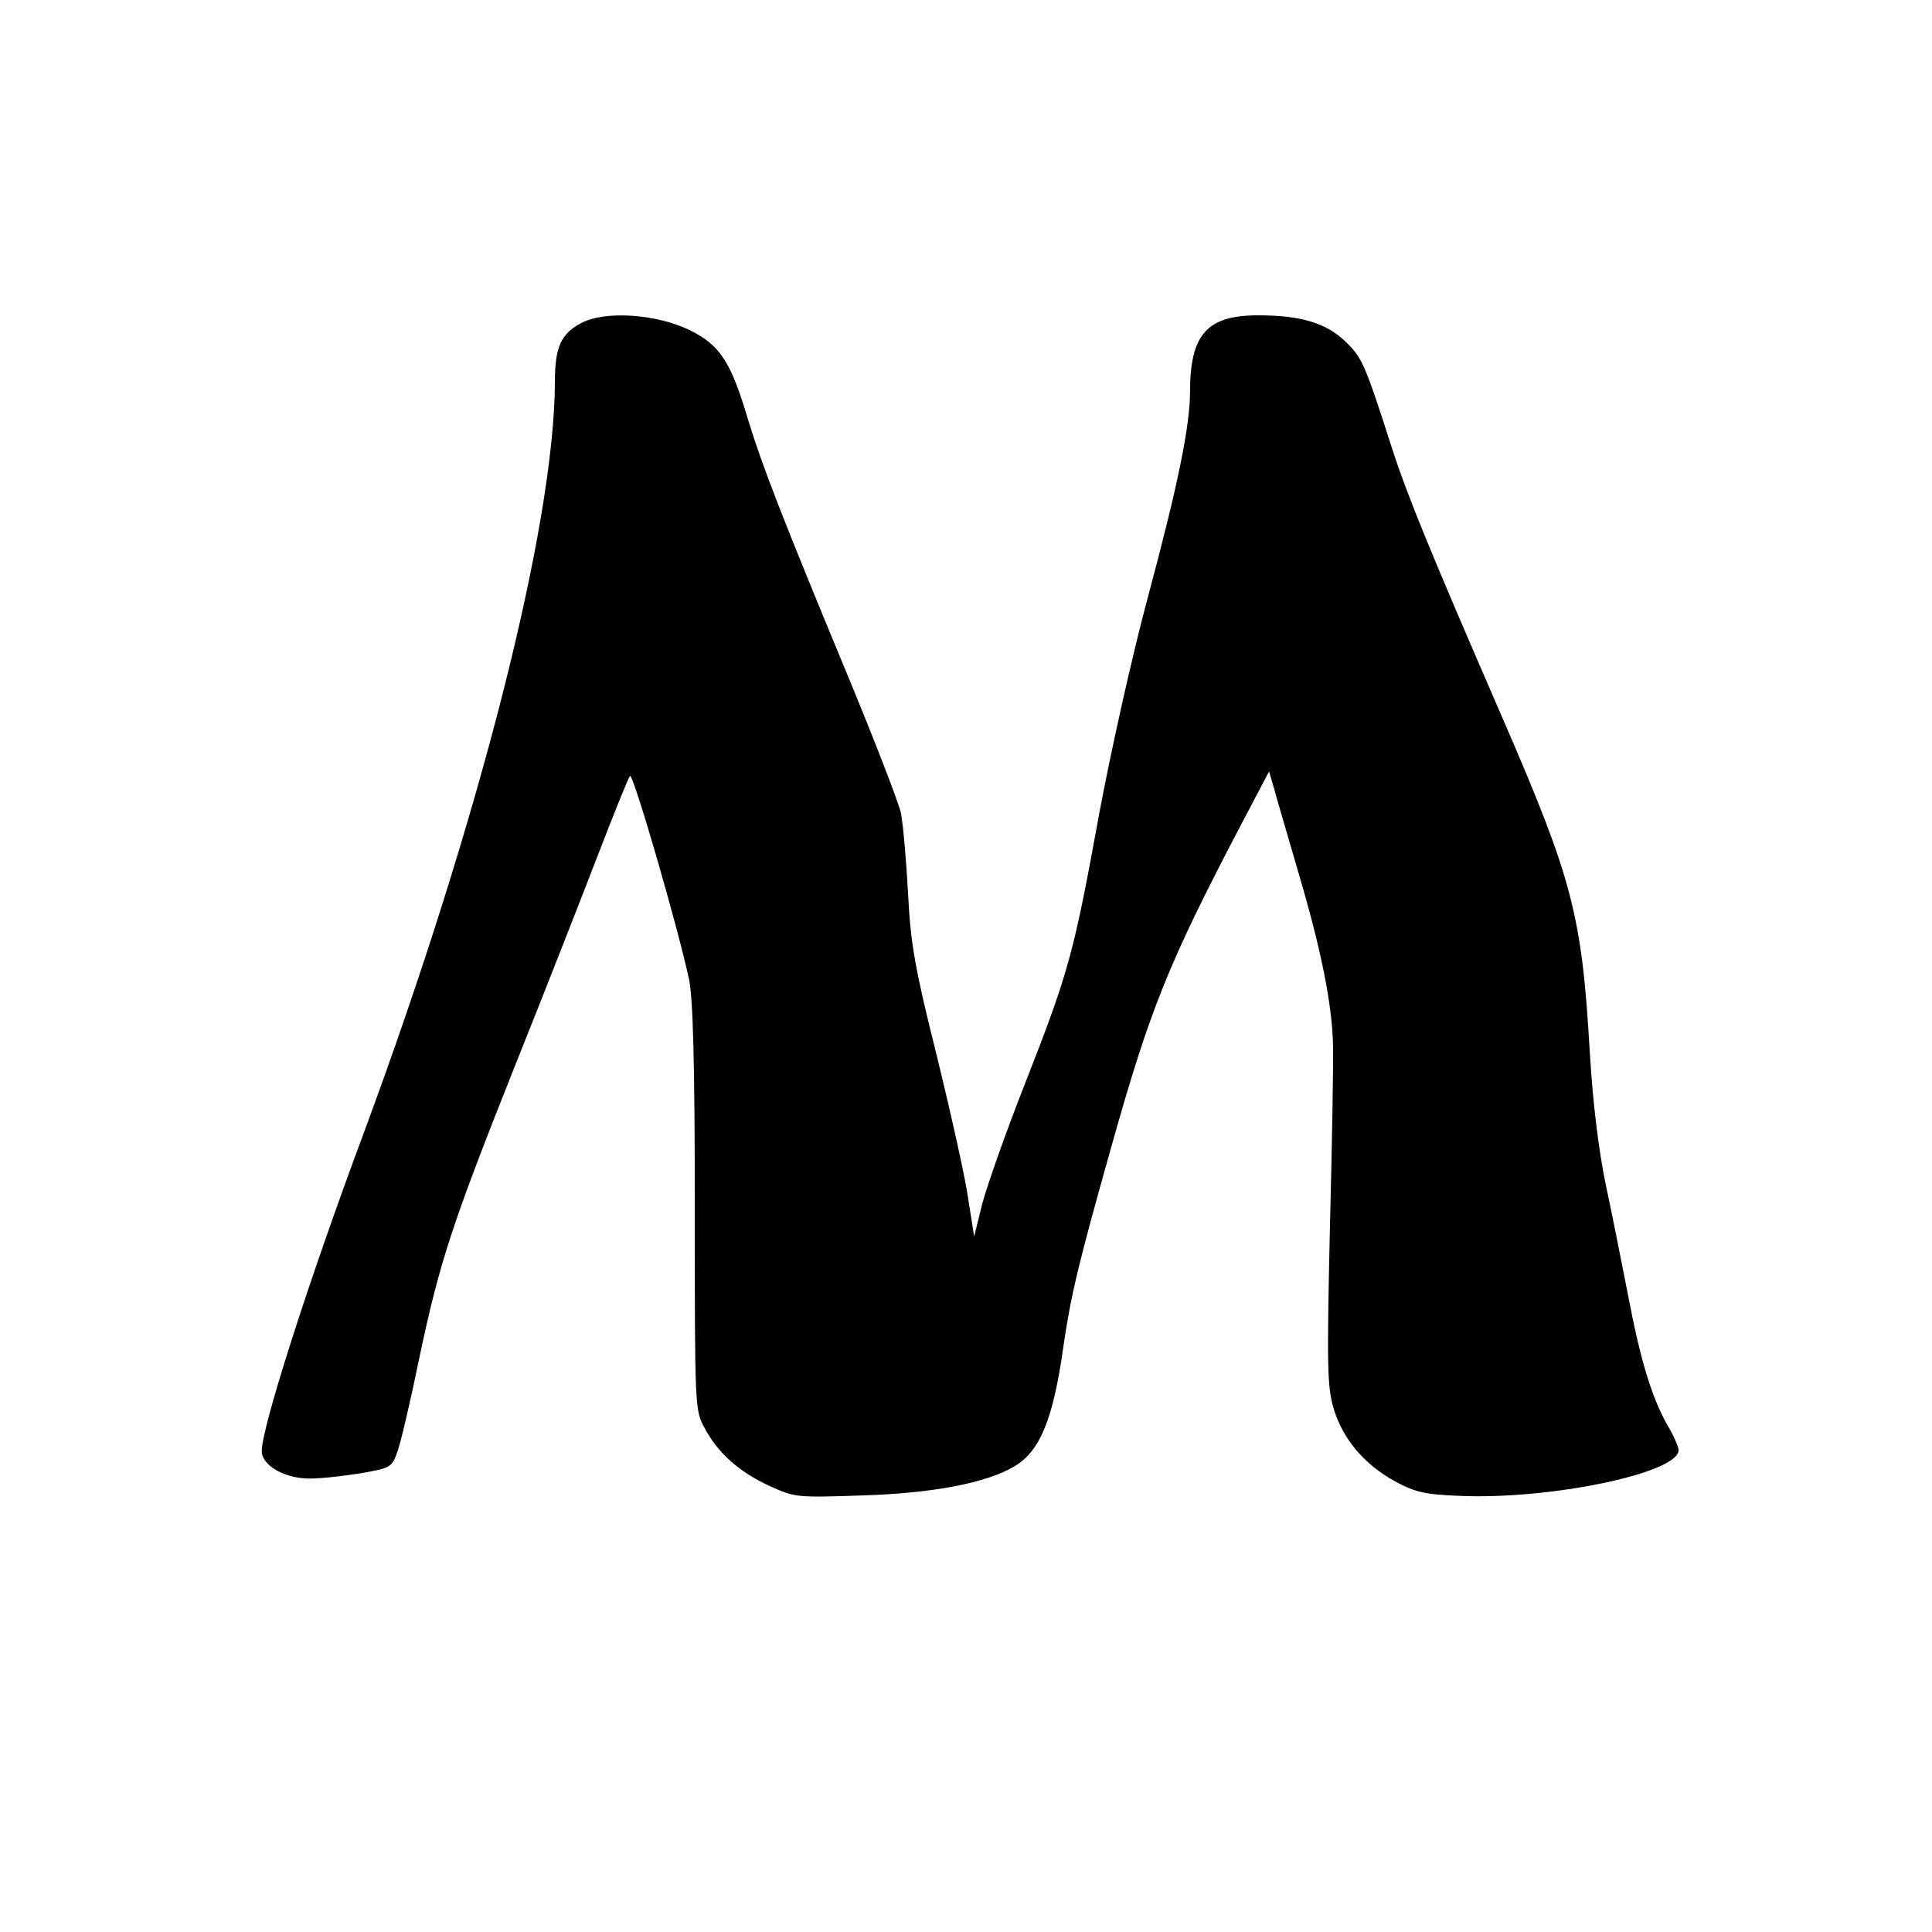
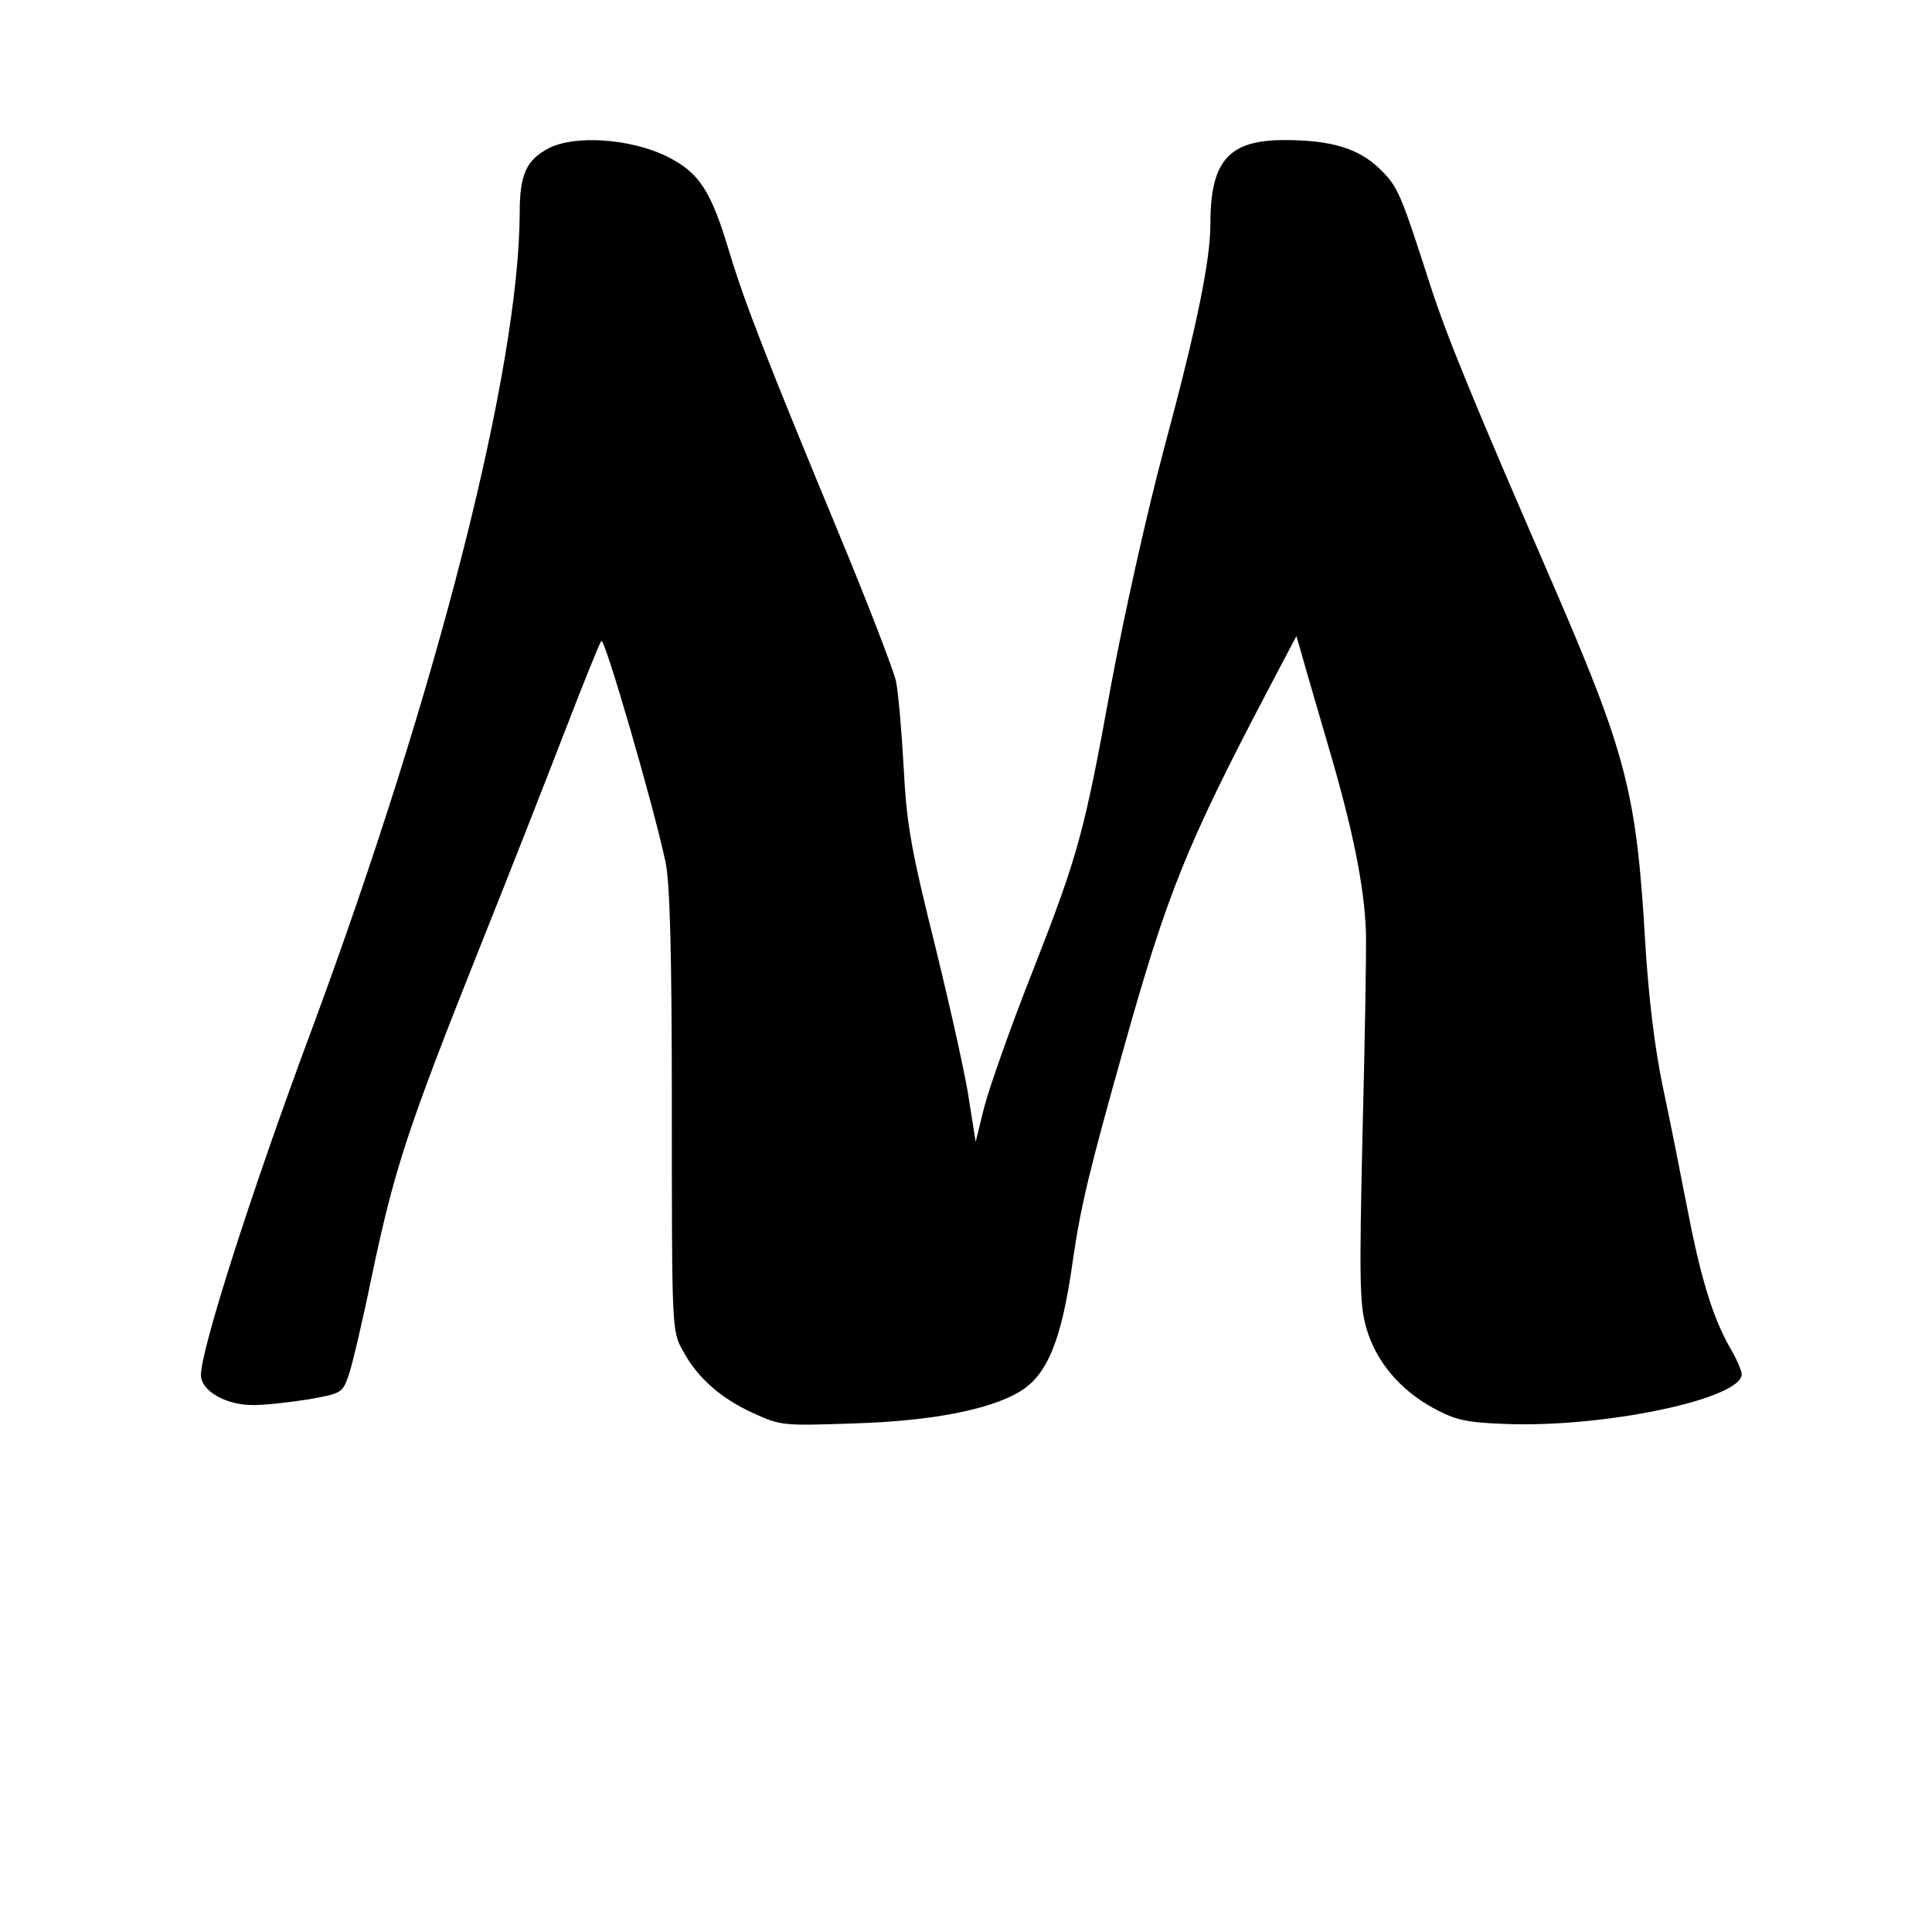
- <svg xmlns="http://www.w3.org/2000/svg" version="1.0" width="1000pt" height="1000pt" viewBox="0 0 775 1000" preserveAspectRatio="xMidYMid meet">
-   <g transform="translate(-101.1494,1091.954) scale(0.2298856,-0.2298856)" fill="#000000" stroke="none">
+ <svg xmlns="http://www.w3.org/2000/svg" version="1.0" width="1000pt" height="1000pt" viewBox="0 0 842 1000" preserveAspectRatio="xMidYMid meet">
+   <g transform="translate(-110.0,1082.5) scale(0.2500006,-0.2500006)" fill="#000000" stroke="none">
    <path d="M1260 4023 c-46 -24 -60 -54 -60 -133 -1 -323 -170 -988 -430 -1690 -126 -338 -230 -664 -230 -717 0 -33 53 -63 110 -62 25 0 76 6 114 12 67 12 69 13 82 50 7 20 29 113 48 206 46 219 74 304 216 661 65 162 148 374 185 470 37 96 70 178 74 183 7 7 107 -337 133 -458 9 -44 13 -185 13 -515 0 -447 0 -456 22 -495 30 -57 79 -100 147 -131 57 -26 61 -26 210 -21 158 5 277 28 340 65 58 34 88 106 111 271 17 116 33 183 107 446 88 313 128 414 296 734 l60 114 10 -34 c5 -19 30 -104 55 -190 53 -179 76 -297 79 -389 1 -36 -2 -222 -7 -415 -7 -309 -6 -357 8 -405 20 -69 69 -127 138 -165 46 -25 68 -30 146 -33 203 -9 493 51 493 103 0 7 -11 33 -25 56 -36 64 -61 147 -89 294 -14 72 -36 183 -50 248 -16 78 -29 182 -36 300 -18 308 -39 387 -195 747 -162 373 -215 502 -250 610 -62 193 -67 204 -105 241 -44 42 -100 59 -197 59 -115 0 -153 -43 -153 -173 0 -76 -28 -213 -95 -462 -36 -134 -84 -350 -110 -490 -57 -313 -68 -353 -165 -601 -44 -111 -87 -234 -98 -275 l-18 -73 -13 82 c-6 46 -38 189 -70 320 -51 204 -60 256 -66 372 -4 74 -11 155 -16 180 -6 25 -58 160 -116 300 -151 364 -197 483 -228 585 -39 131 -63 168 -132 202 -75 36 -189 44 -243 16z" />
  </g>
</svg>
